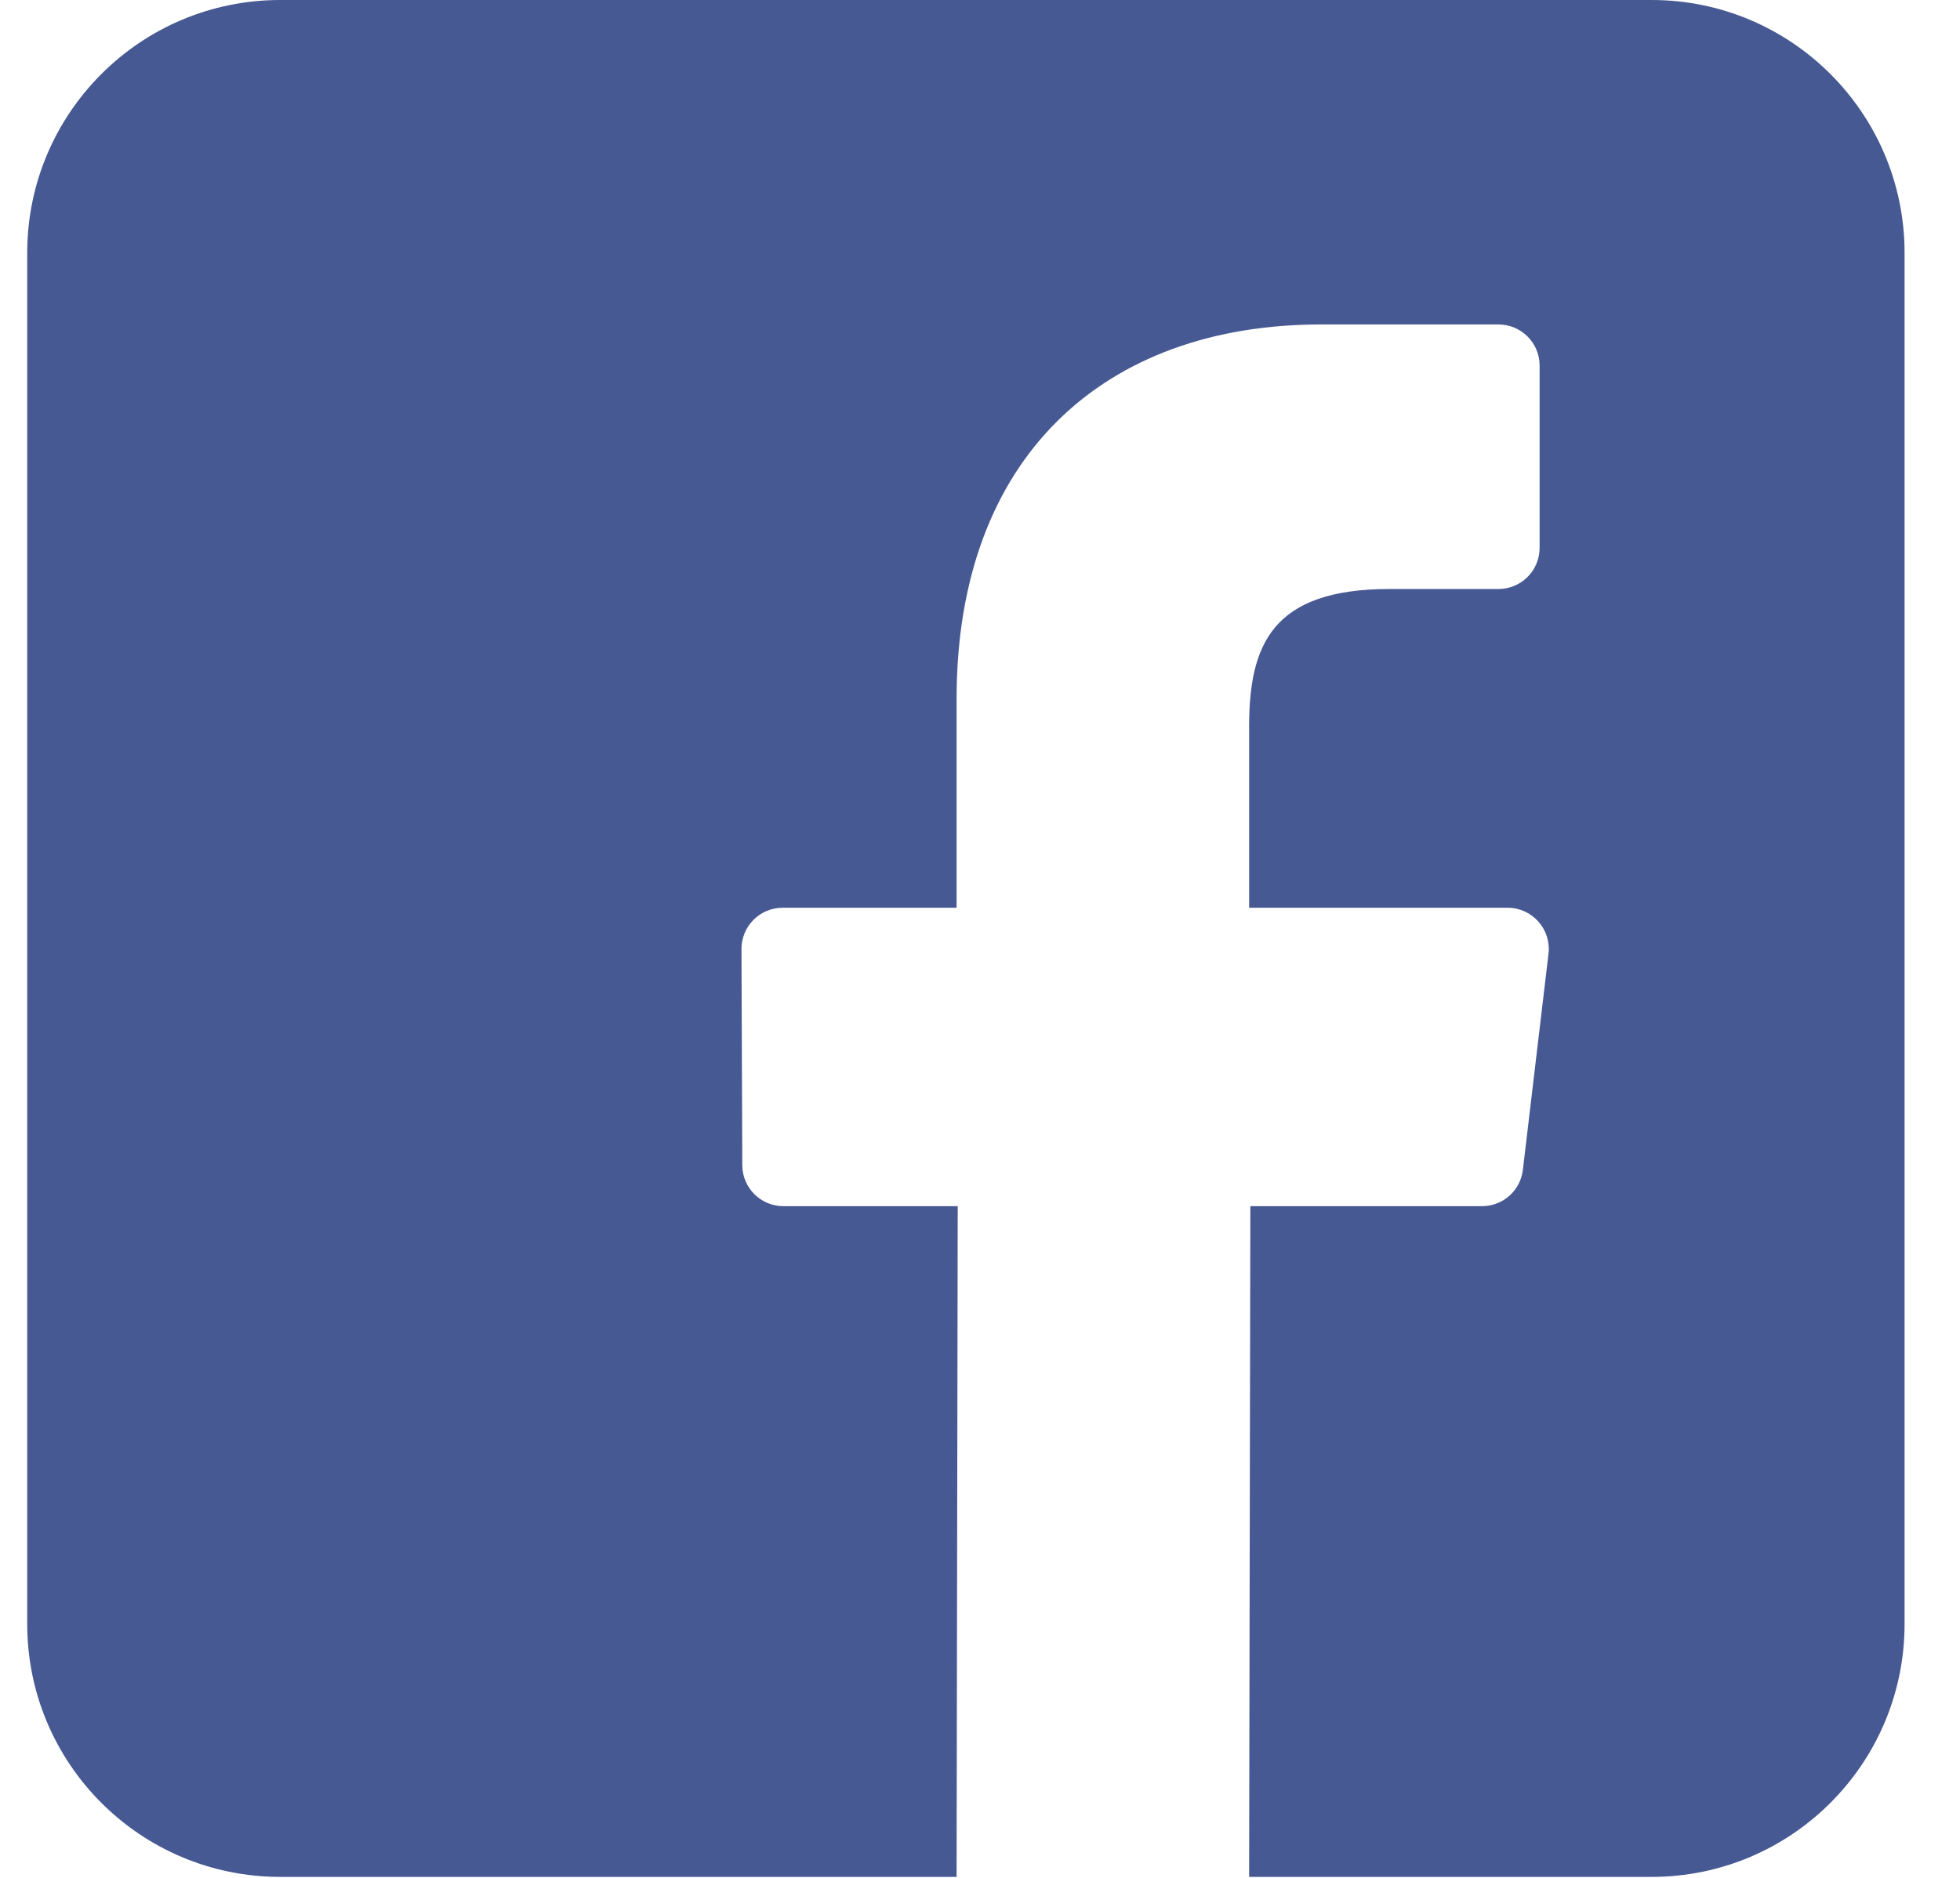
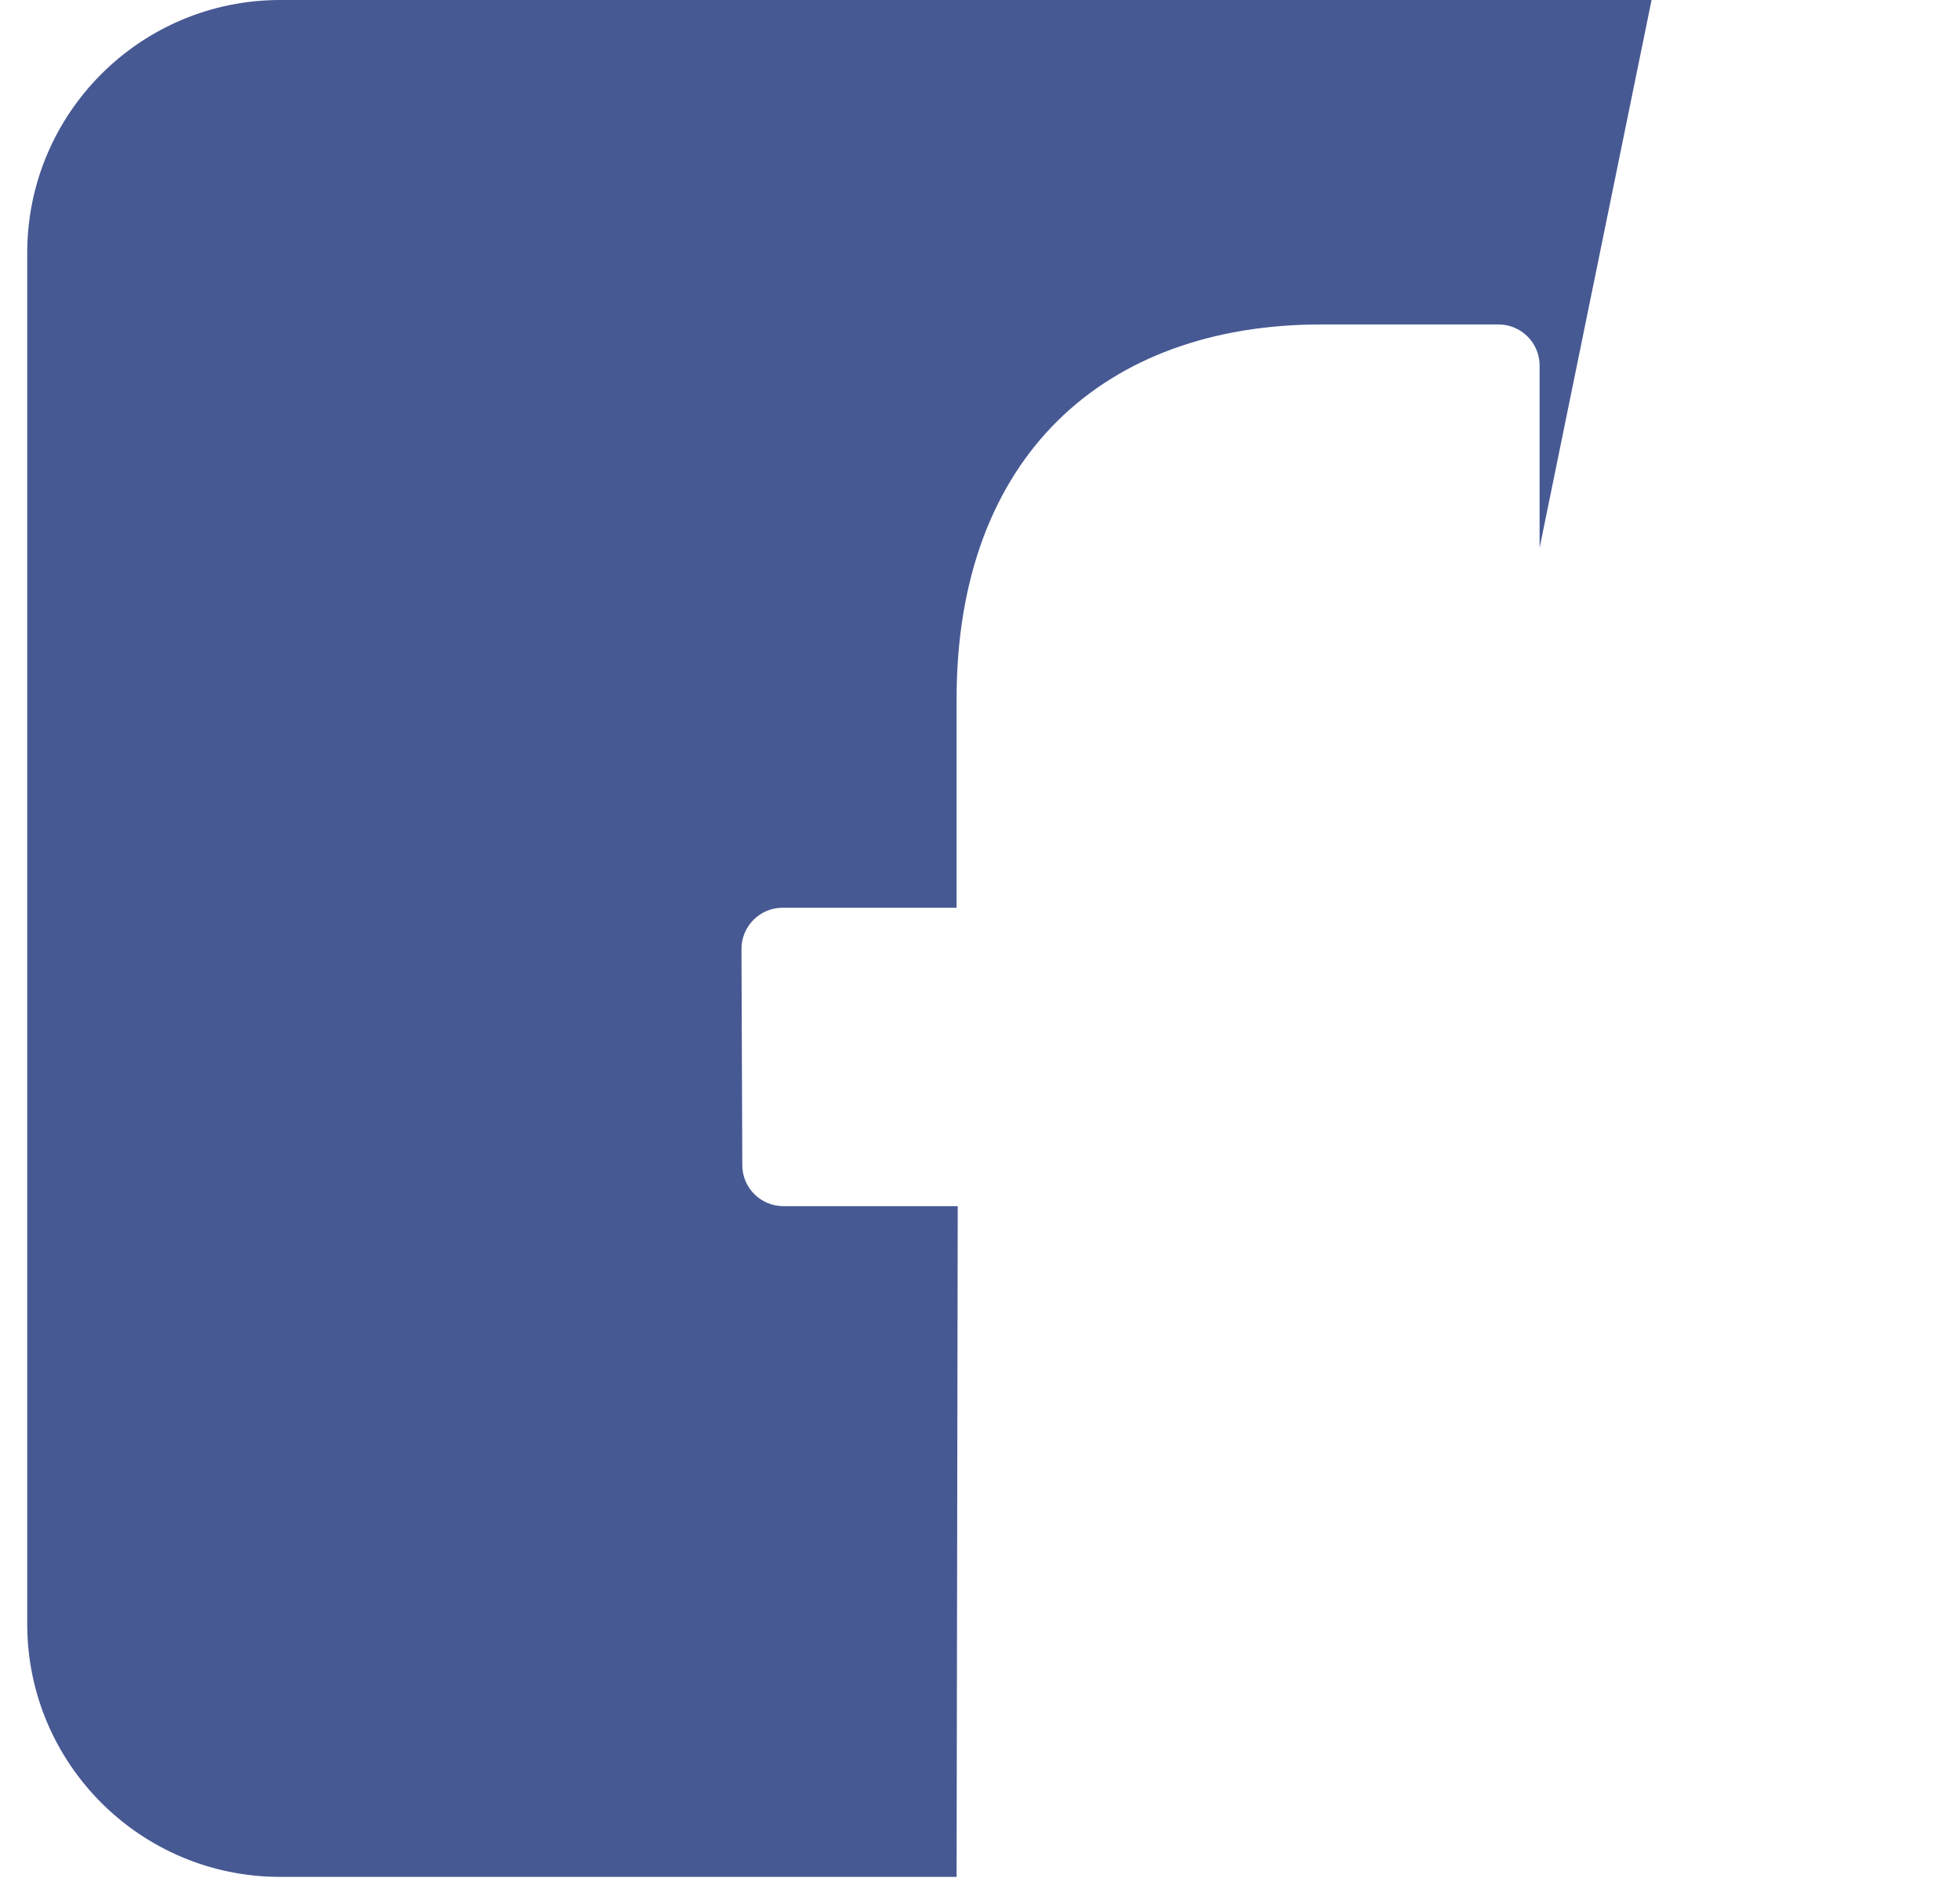
<svg xmlns="http://www.w3.org/2000/svg" width="24px" height="23px" viewBox="0 0 24 23" version="1.1">
  <g id="Home" stroke="none" stroke-width="1" fill="none" fill-rule="evenodd">
    <g id="home-karcher" transform="translate(-947, -3440)" fill="#475993">
      <g id="RODAPE" transform="translate(0, 3265)">
        <g id="Group-15" transform="translate(945.3333, 37)">
          <g id="facebook-(66)" transform="translate(2, 138)">
            <g id="Path">
-               <path d="M19.89,0 L3.098,0 C1.387,0 0,1.387 0,3.098 L0,19.89 C0,21.601 1.387,22.988 3.098,22.988 L11.38,22.988 L11.394,14.773 L9.26,14.773 C8.982,14.773 8.757,14.549 8.756,14.272 L8.746,11.624 C8.745,11.345 8.971,11.118 9.25,11.118 L11.38,11.118 L11.38,8.56 C11.38,5.591 13.193,3.974 15.842,3.974 L18.015,3.974 C18.293,3.974 18.519,4.199 18.519,4.477 L18.519,6.71 C18.519,6.988 18.294,7.214 18.016,7.214 L16.682,7.214 C15.241,7.214 14.962,7.899 14.962,8.903 L14.962,11.118 L18.128,11.118 C18.429,11.118 18.663,11.382 18.628,11.681 L18.314,14.329 C18.284,14.583 18.069,14.773 17.814,14.773 L14.977,14.773 L14.962,22.988 L19.89,22.988 C21.601,22.988 22.988,21.601 22.988,19.89 L22.988,3.098 C22.988,1.387 21.601,0 19.89,0 Z" fill-rule="nonzero" />
+               <path d="M19.89,0 L3.098,0 C1.387,0 0,1.387 0,3.098 L0,19.89 C0,21.601 1.387,22.988 3.098,22.988 L11.38,22.988 L11.394,14.773 L9.26,14.773 C8.982,14.773 8.757,14.549 8.756,14.272 L8.746,11.624 C8.745,11.345 8.971,11.118 9.25,11.118 L11.38,11.118 L11.38,8.56 C11.38,5.591 13.193,3.974 15.842,3.974 L18.015,3.974 C18.293,3.974 18.519,4.199 18.519,4.477 L18.519,6.71 C18.519,6.988 18.294,7.213px856 18.016,7.214 L16.682,7.214 C15.241,7.214 14.962,7.899 14.962,8.903 L14.962,11.118 L18.128,11.118 C18.429,11.118 18.663,11.382 18.628,11.681 L18.314,14.329 C18.284,14.583 18.069,14.773 17.814,14.773 L14.977,14.773 L14.962,22.988 L19.89,22.988 C21.601,22.988 22.988,21.601 22.988,19.89 L22.988,3.098 C22.988,1.387 21.601,0 19.89,0 Z" fill-rule="nonzero" />
            </g>
          </g>
        </g>
      </g>
    </g>
  </g>
</svg>
